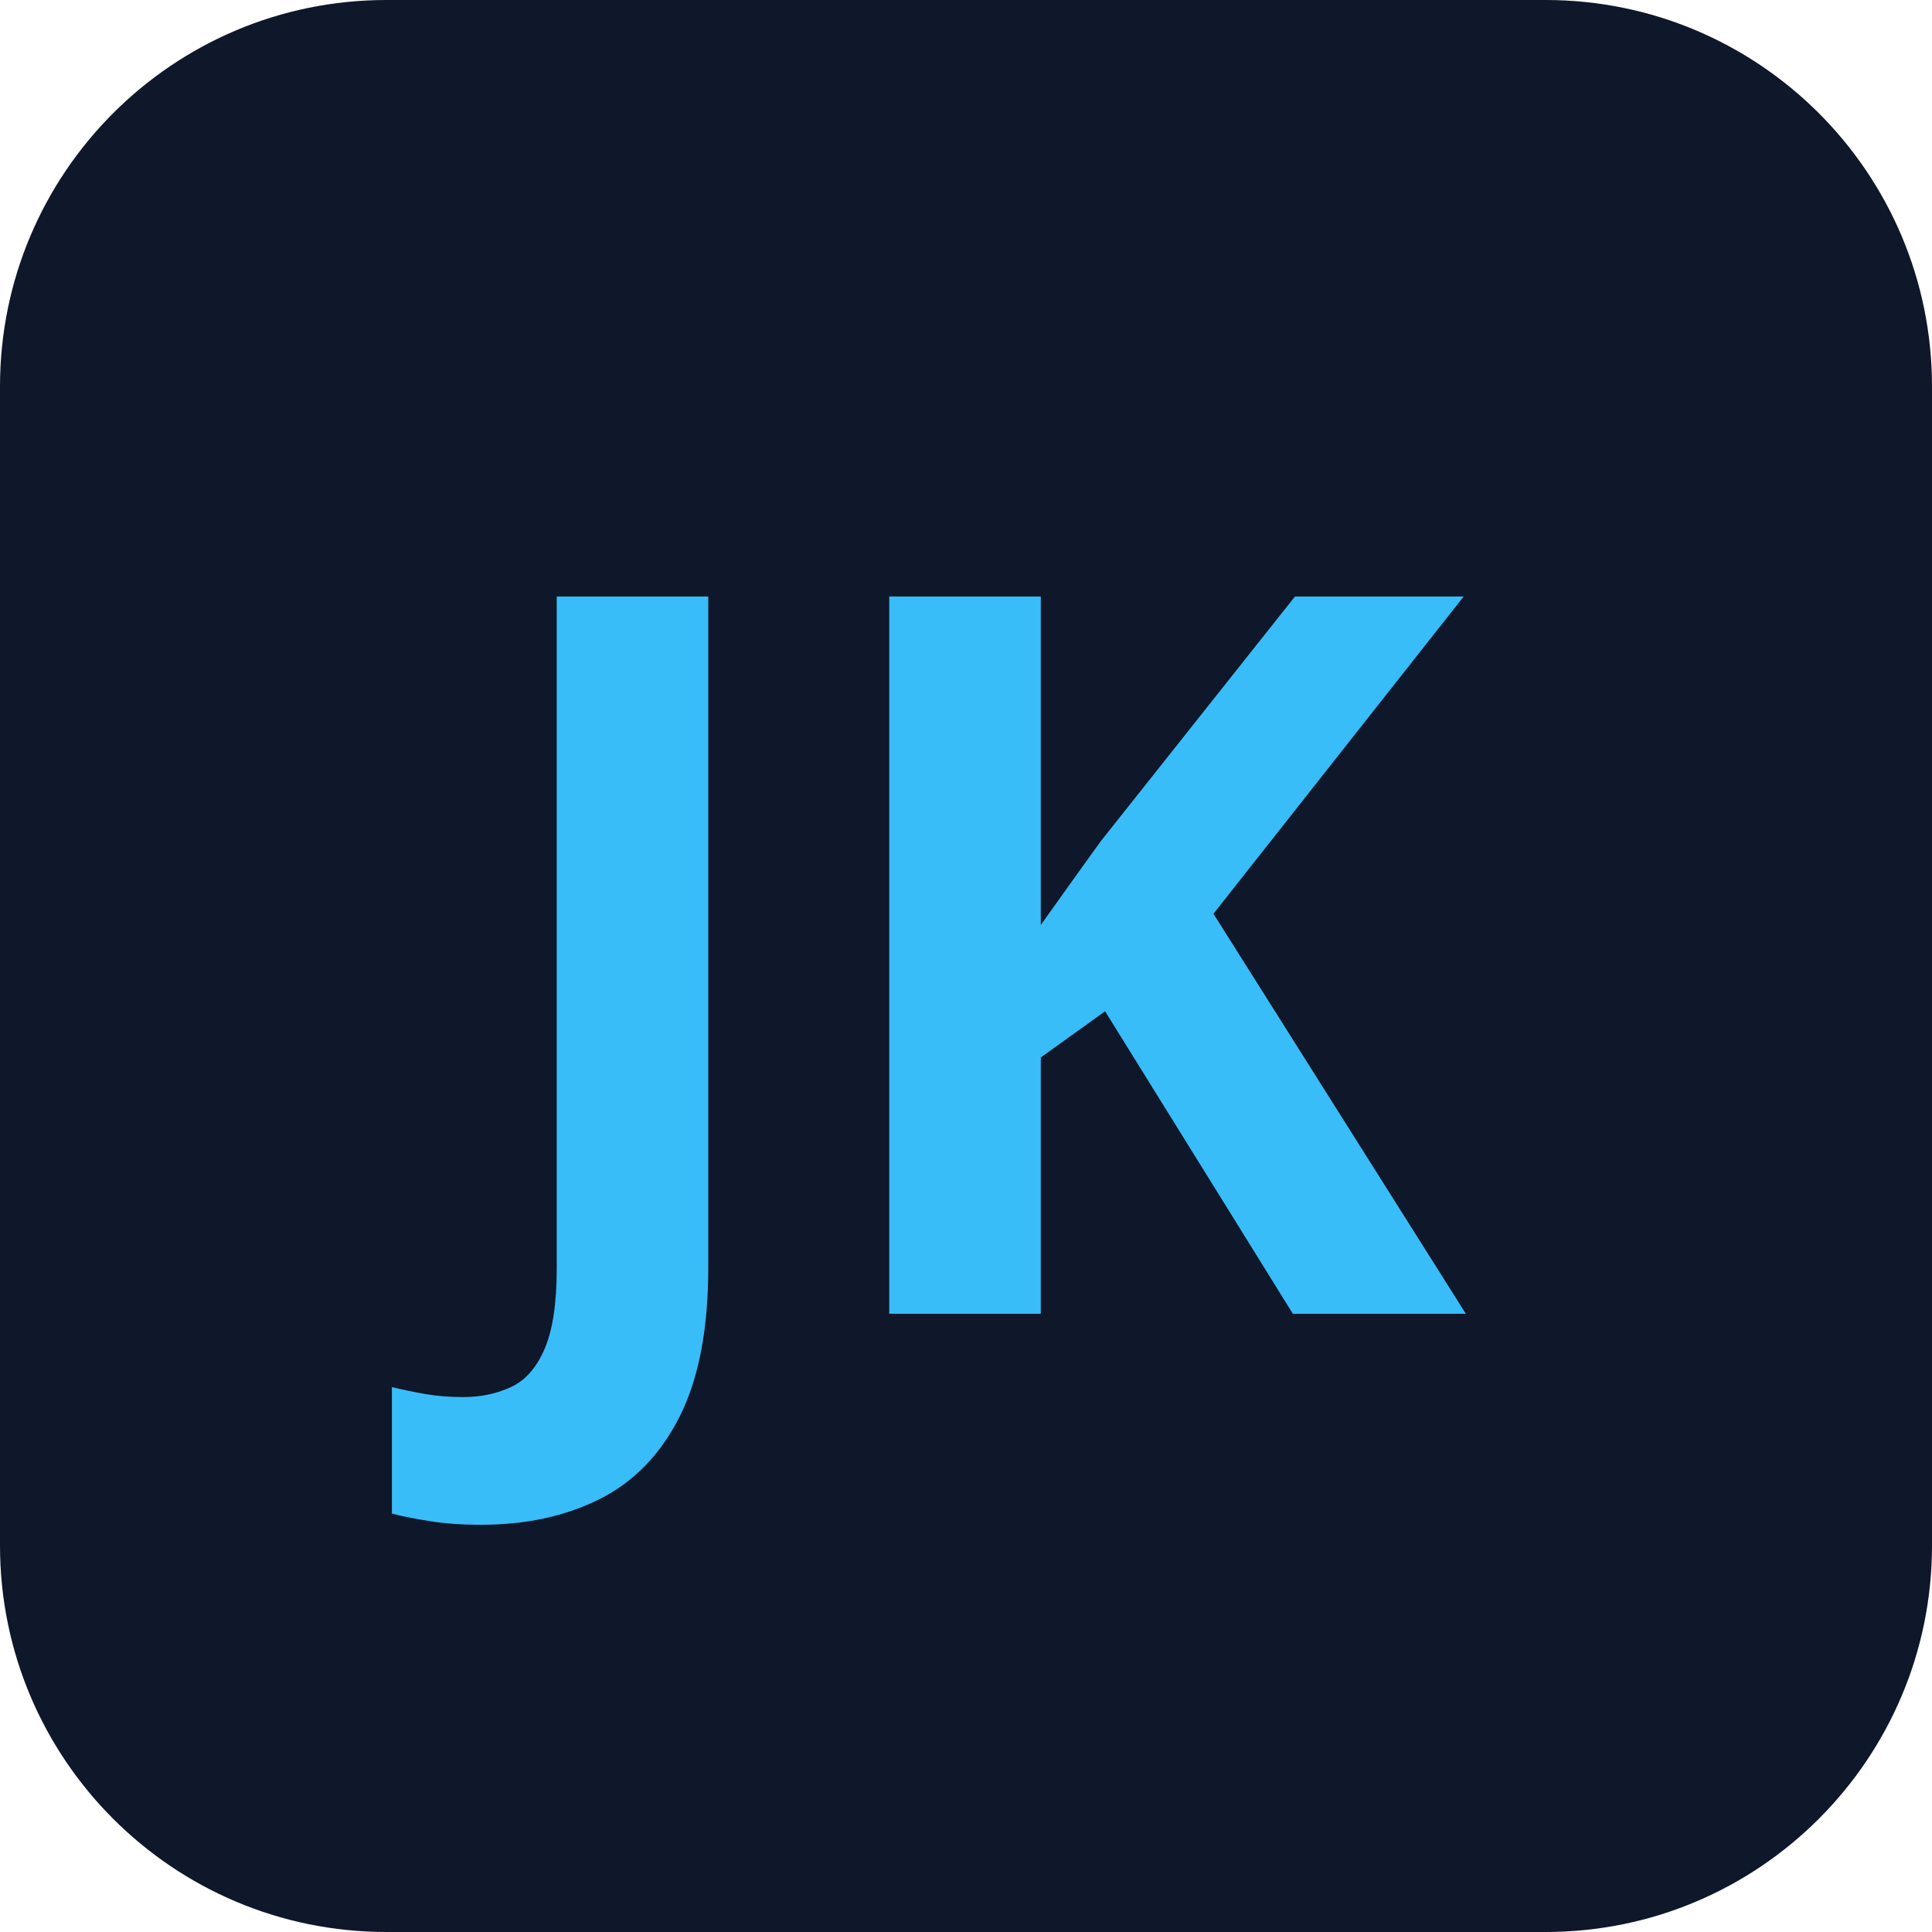
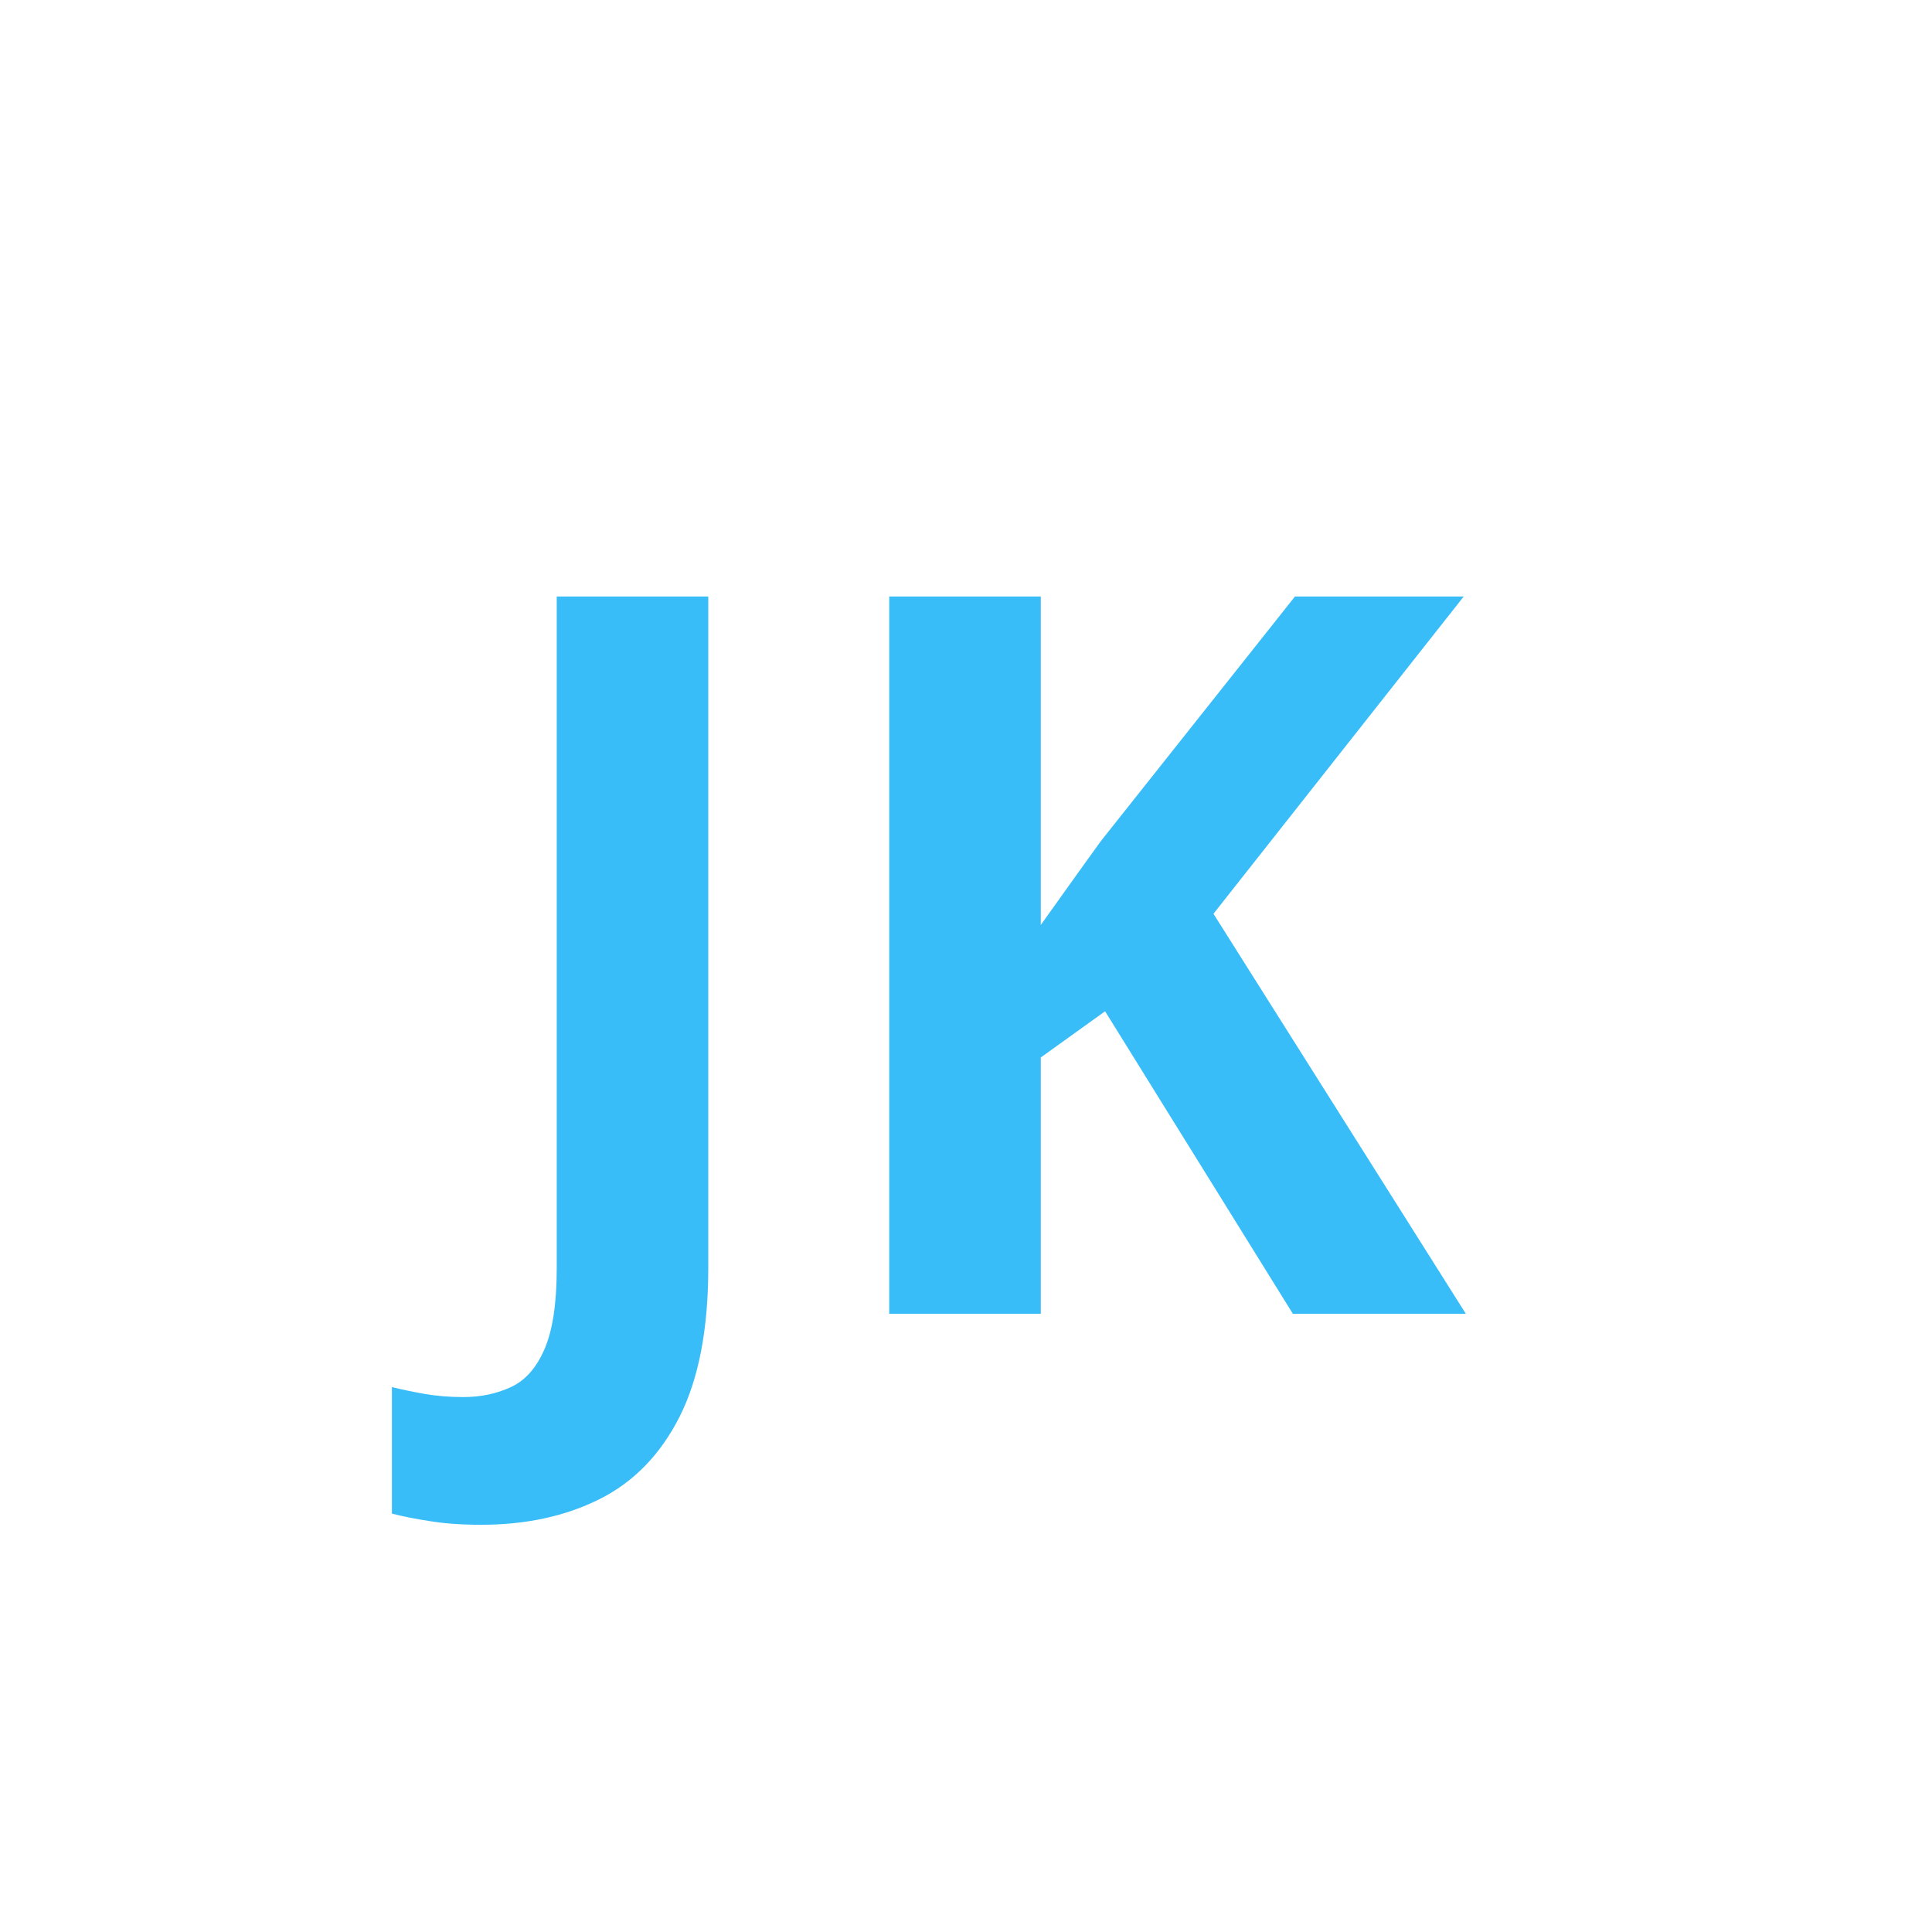
<svg xmlns="http://www.w3.org/2000/svg" viewBox="0 0 100 100">
-   <rect width="100" height="100" rx="20" fill="#0f172a" />
  <text x="50" y="68" font-family="system-ui, sans-serif" font-size="52" font-weight="bold" fill="#38bdf8" text-anchor="middle">JK</text>
</svg>
